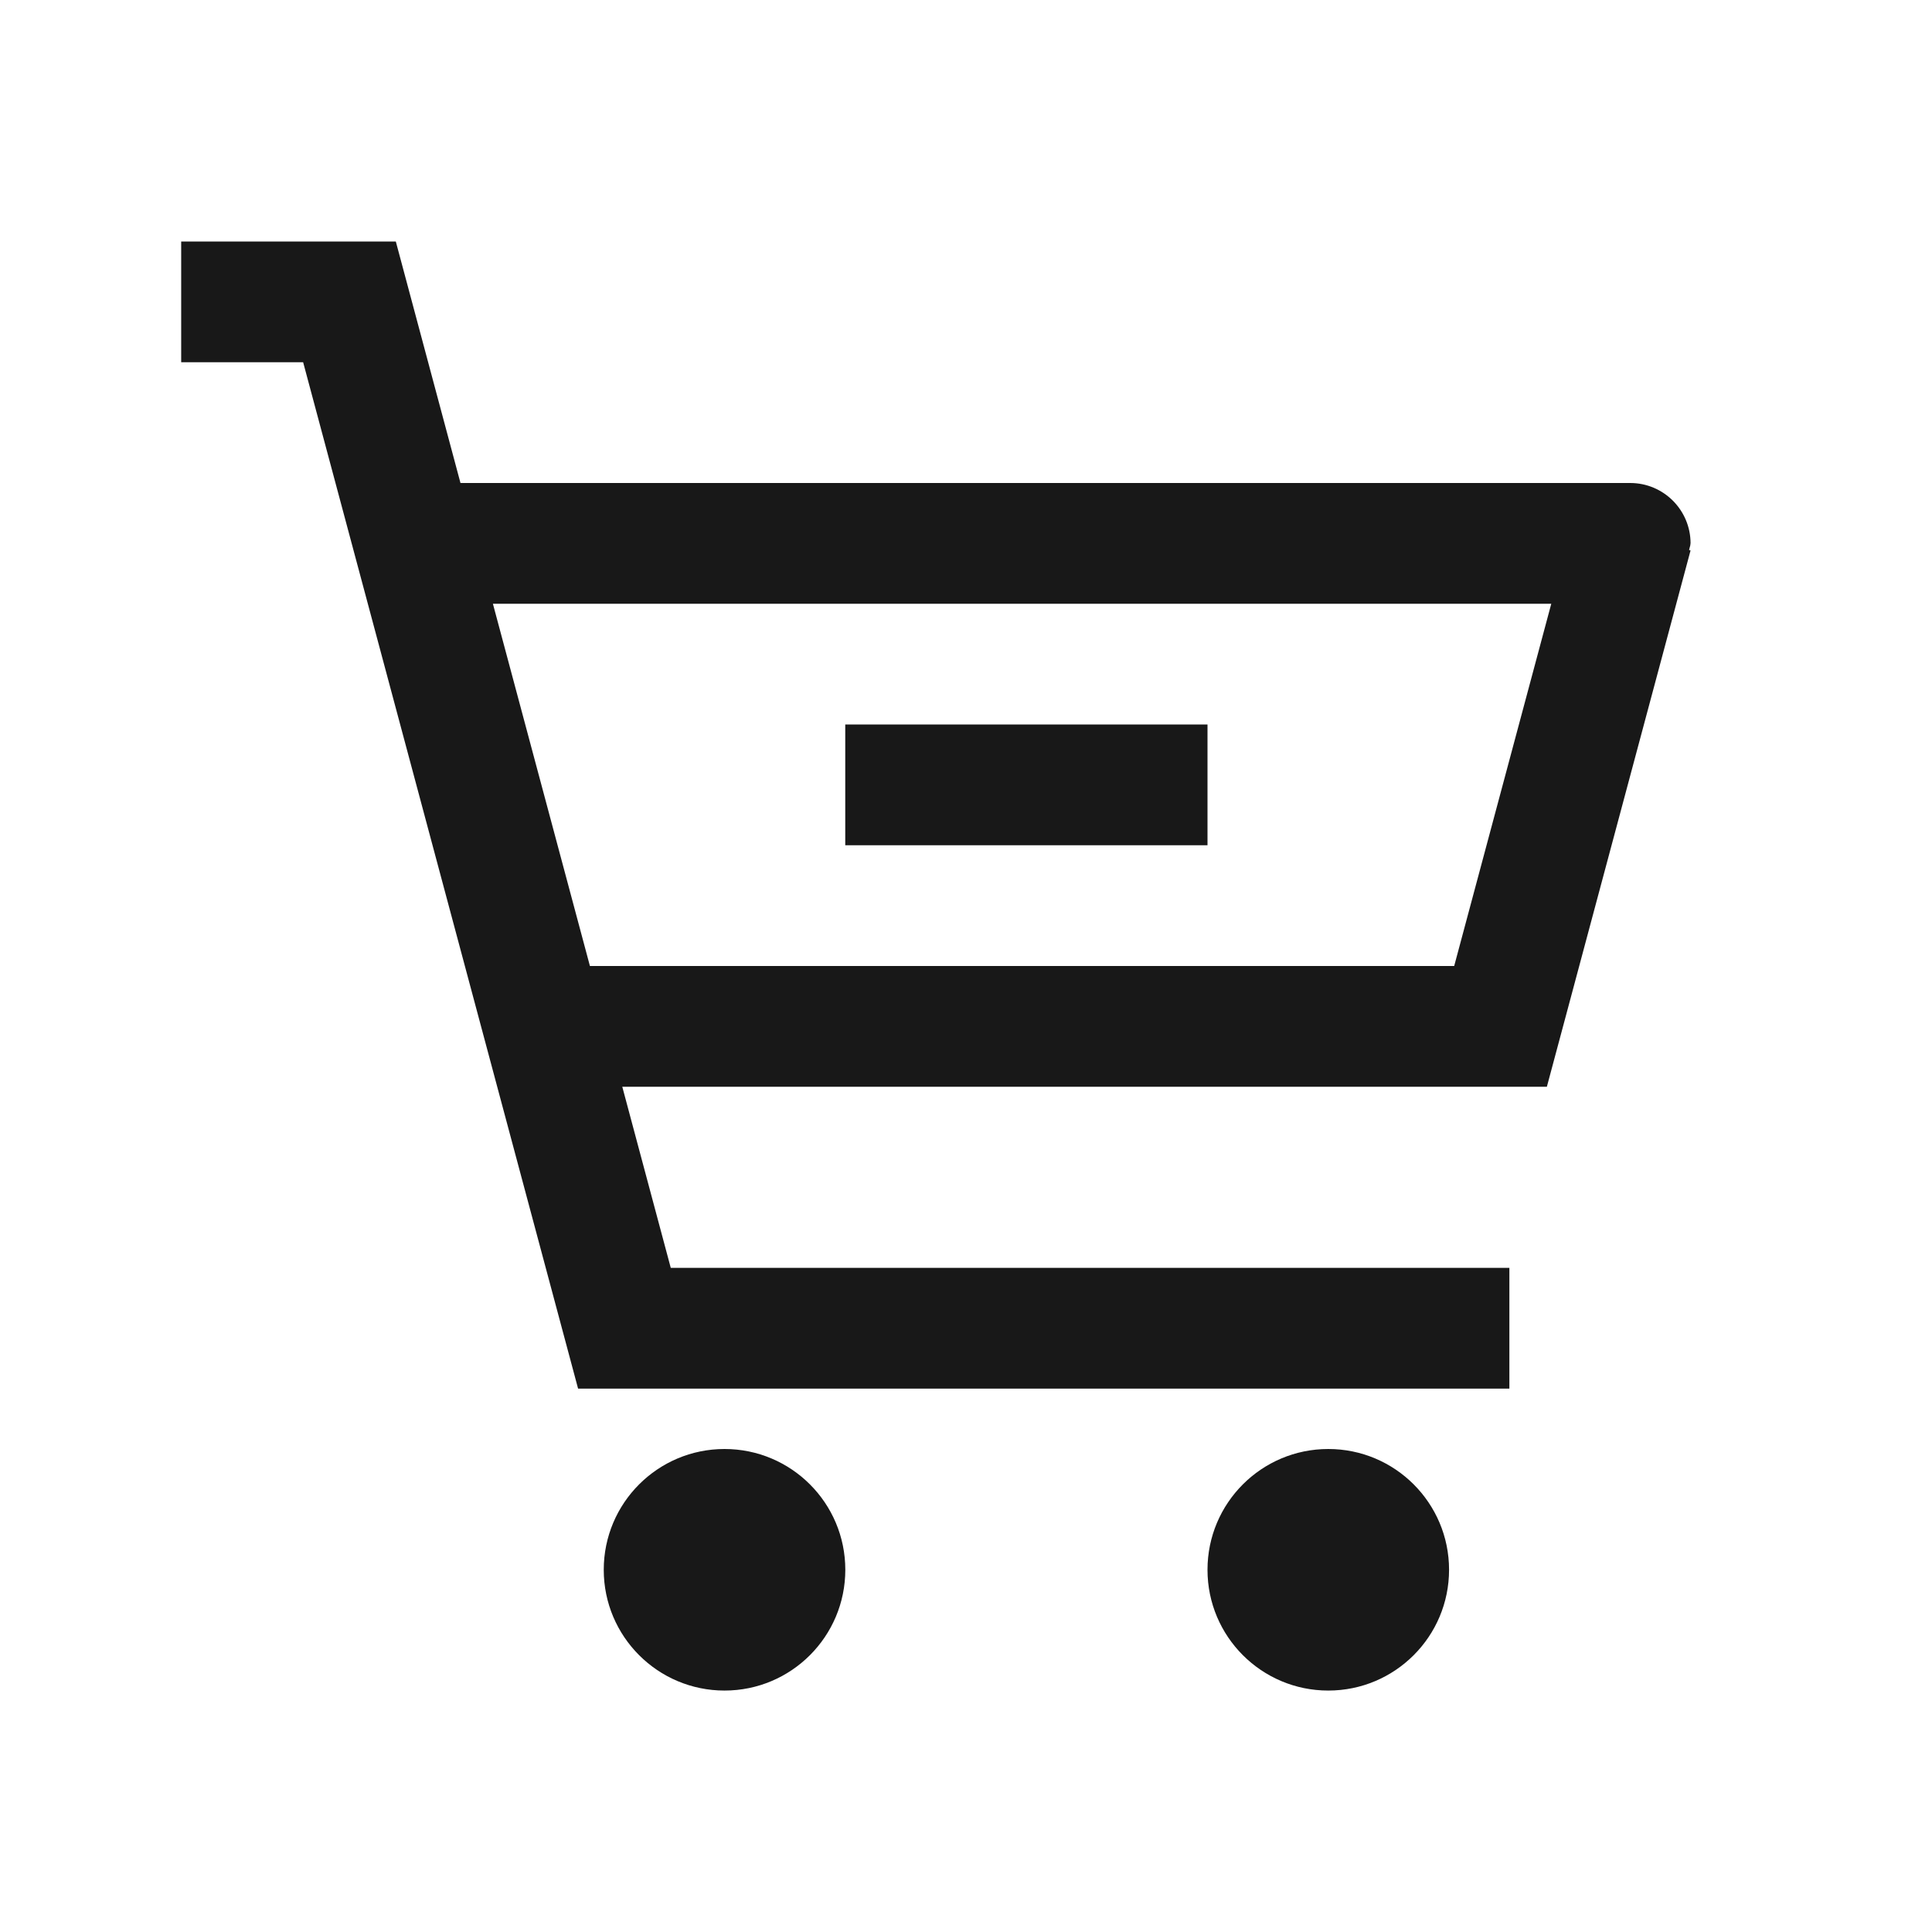
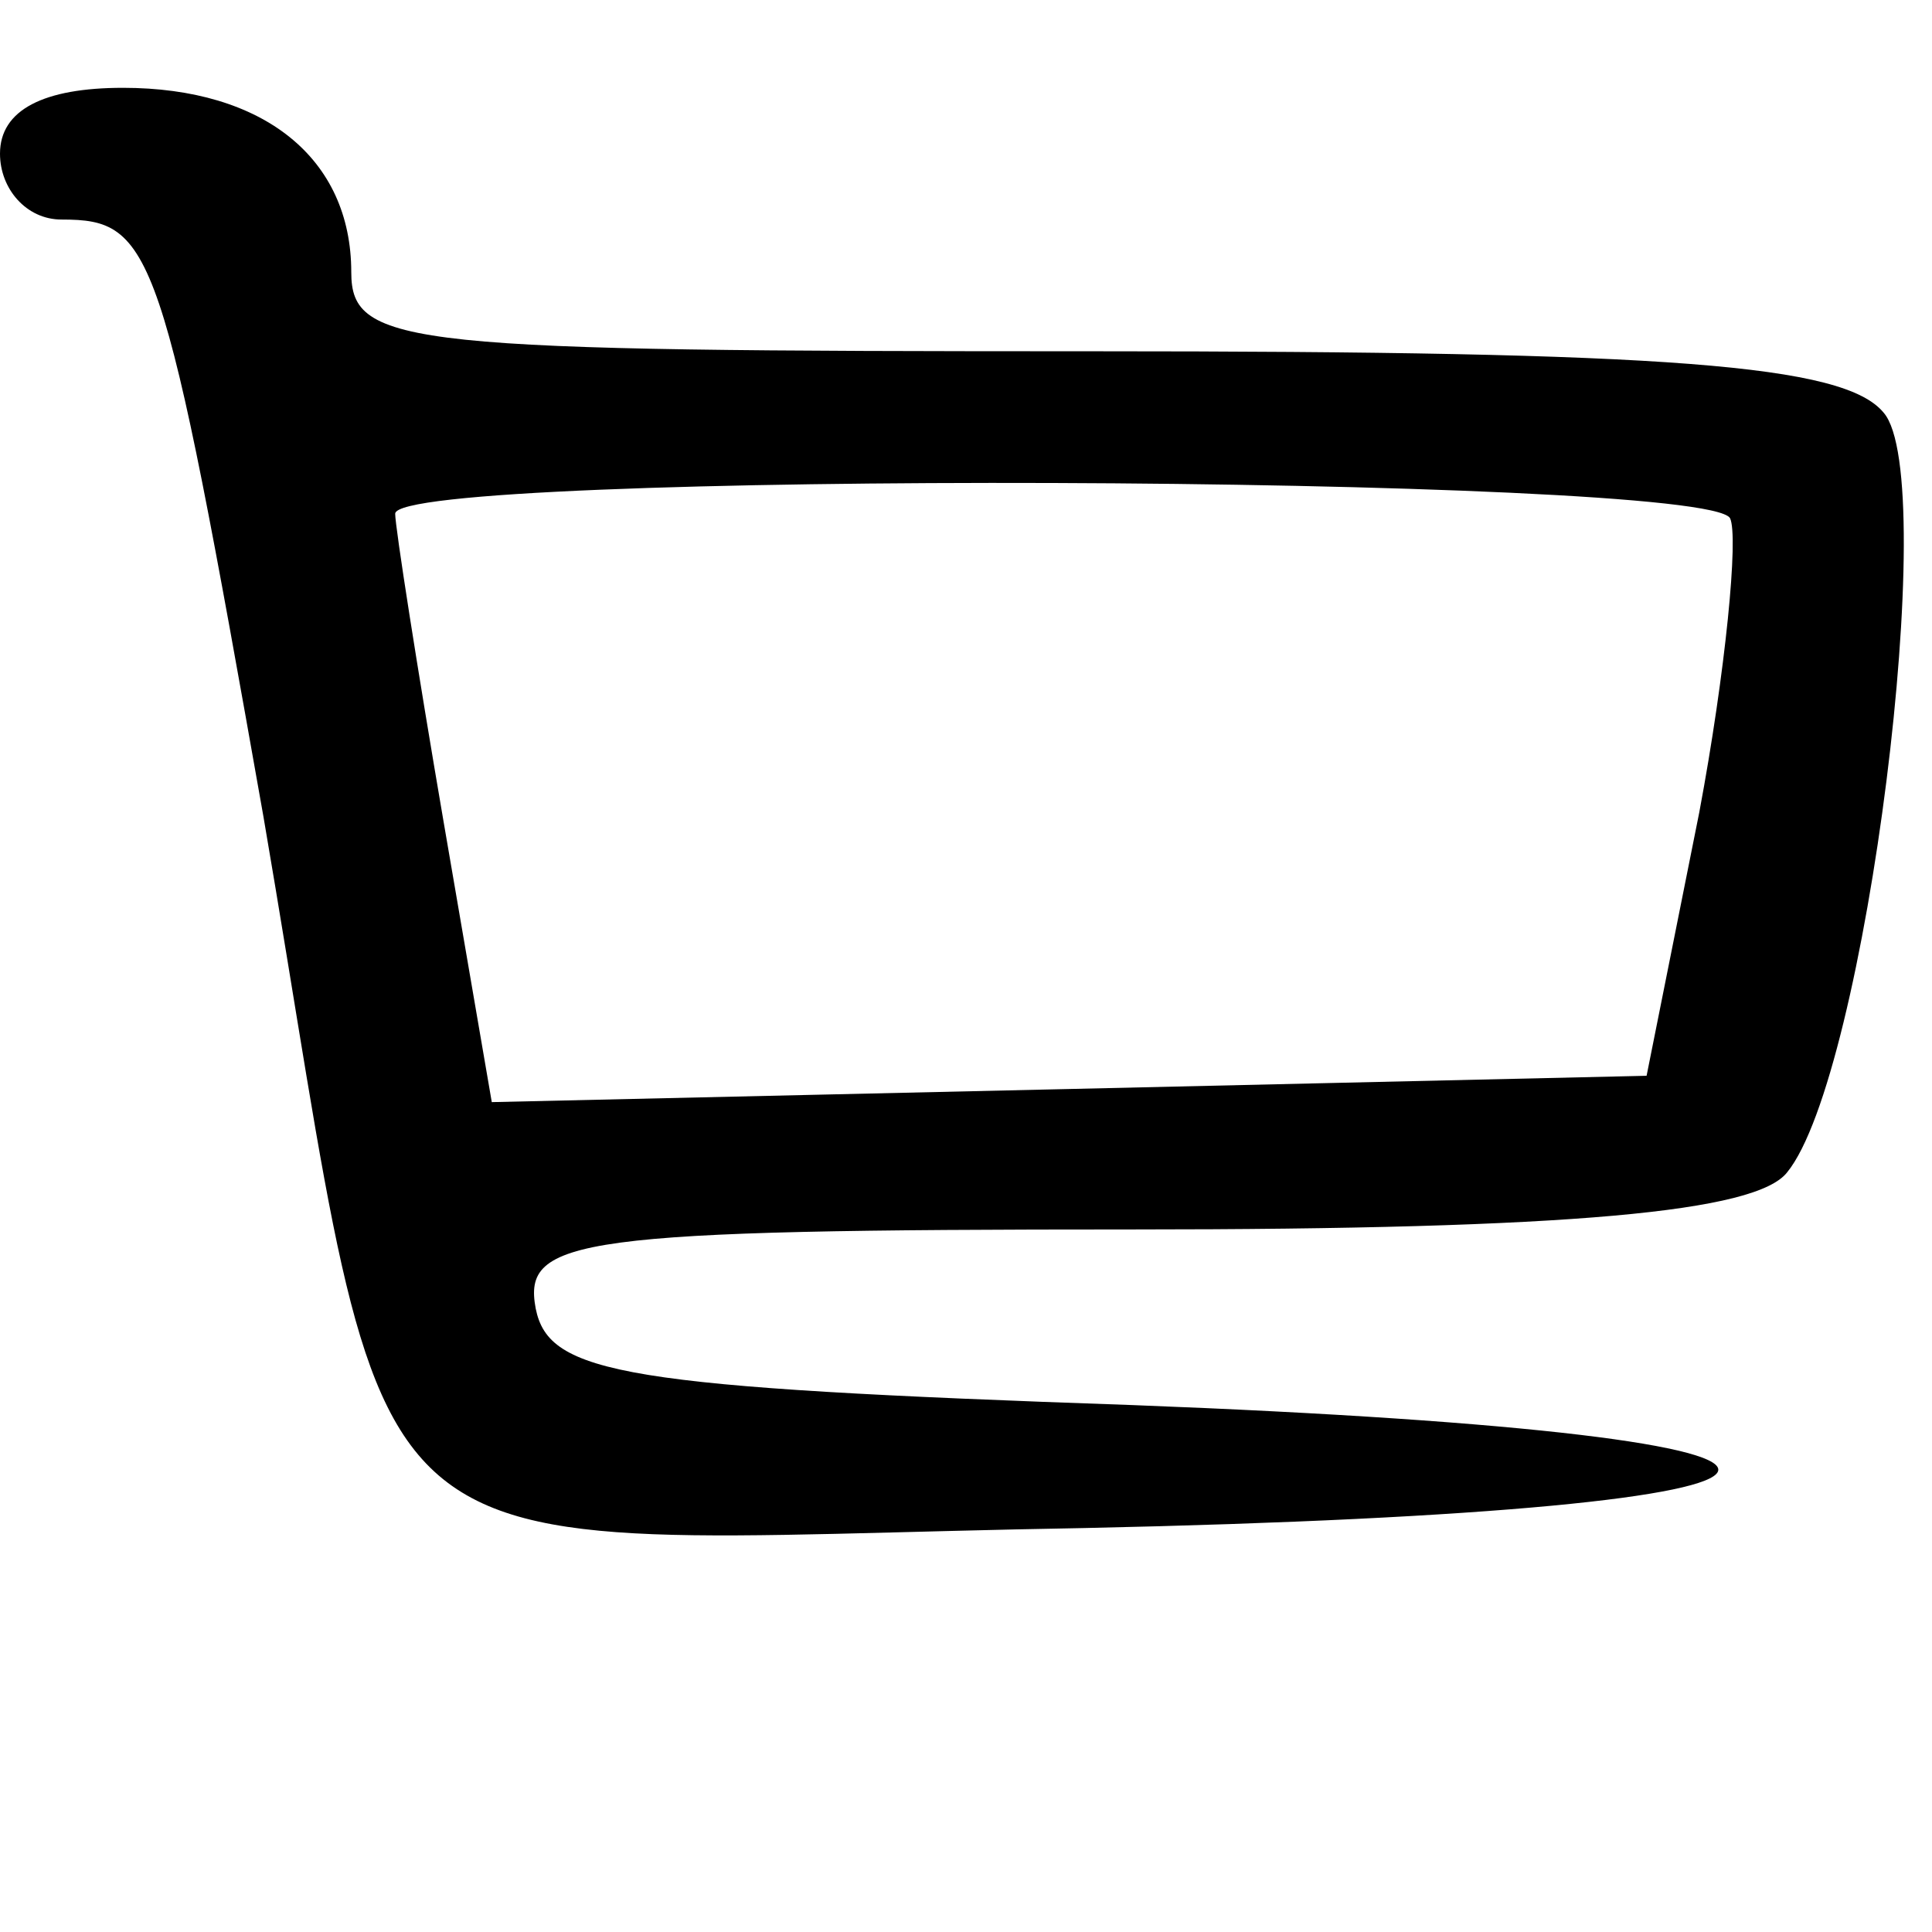
- <svg xmlns="http://www.w3.org/2000/svg" t="1570862907643" class="icon" viewBox="0 0 1024 1024" version="1.1" p-id="2041" width="200" height="200">
-   <defs>
-     <style type="text/css" />
-   </defs>
-   <path d="M384 768a64 64 0 1 0 0.032 128.032A64 64 0 0 0 384 768M704 768a64 64 0 1 0 0.032 128.032A64 64 0 0 0 704 768M312.672 512l-51.424-192h560.96l-51.456 192H312.672z m583.36-224a32 32 0 0 0-32-32H244.064L209.792 128H96.032v64h64.64l145.728 544H800v-64H355.52l-25.696-96h490.048l12.16-45.376 64-238.88-0.768-0.192C895.424 290.336 896 289.28 896 288z" fill="#181818" p-id="2042" />
-   <path d="M448 448h192v-64h-192z" fill="#181818" p-id="2043" />
+ <svg xmlns="http://www.w3.org/2000/svg" version="1.0" width="44pt" height="44pt" viewBox="0 0 44 44" preserveAspectRatio="xMidYMid meet">
+   <g transform="translate(0,44) scale(0.1,-0.1)" fill="#000000" stroke="none">
+     <path d="M0 405 c0 -8 6 -15 14 -15 21 0 23 -6 46 -136 31 -181 13 -165 187 -162 187 4 194 21 11 28 -116 4 -133 7 -136 22 -3 16 9 18 136 18 100 0 142 4 149 13 18 22 35 158 22 173 -9 11 -49 14 -180 14 -156 0 -169 1 -169 18 0 26 -20 42 -52 42 -18 0 -28 -5 -28 -15z m394 -83 c2 -4 -1 -35 -7 -67 l-12 -60 -131 -3 -132 -3 -11 64 c-6 35 -11 67 -11 70 0 10 298 9 304 -1z" />
+   </g>
</svg>
